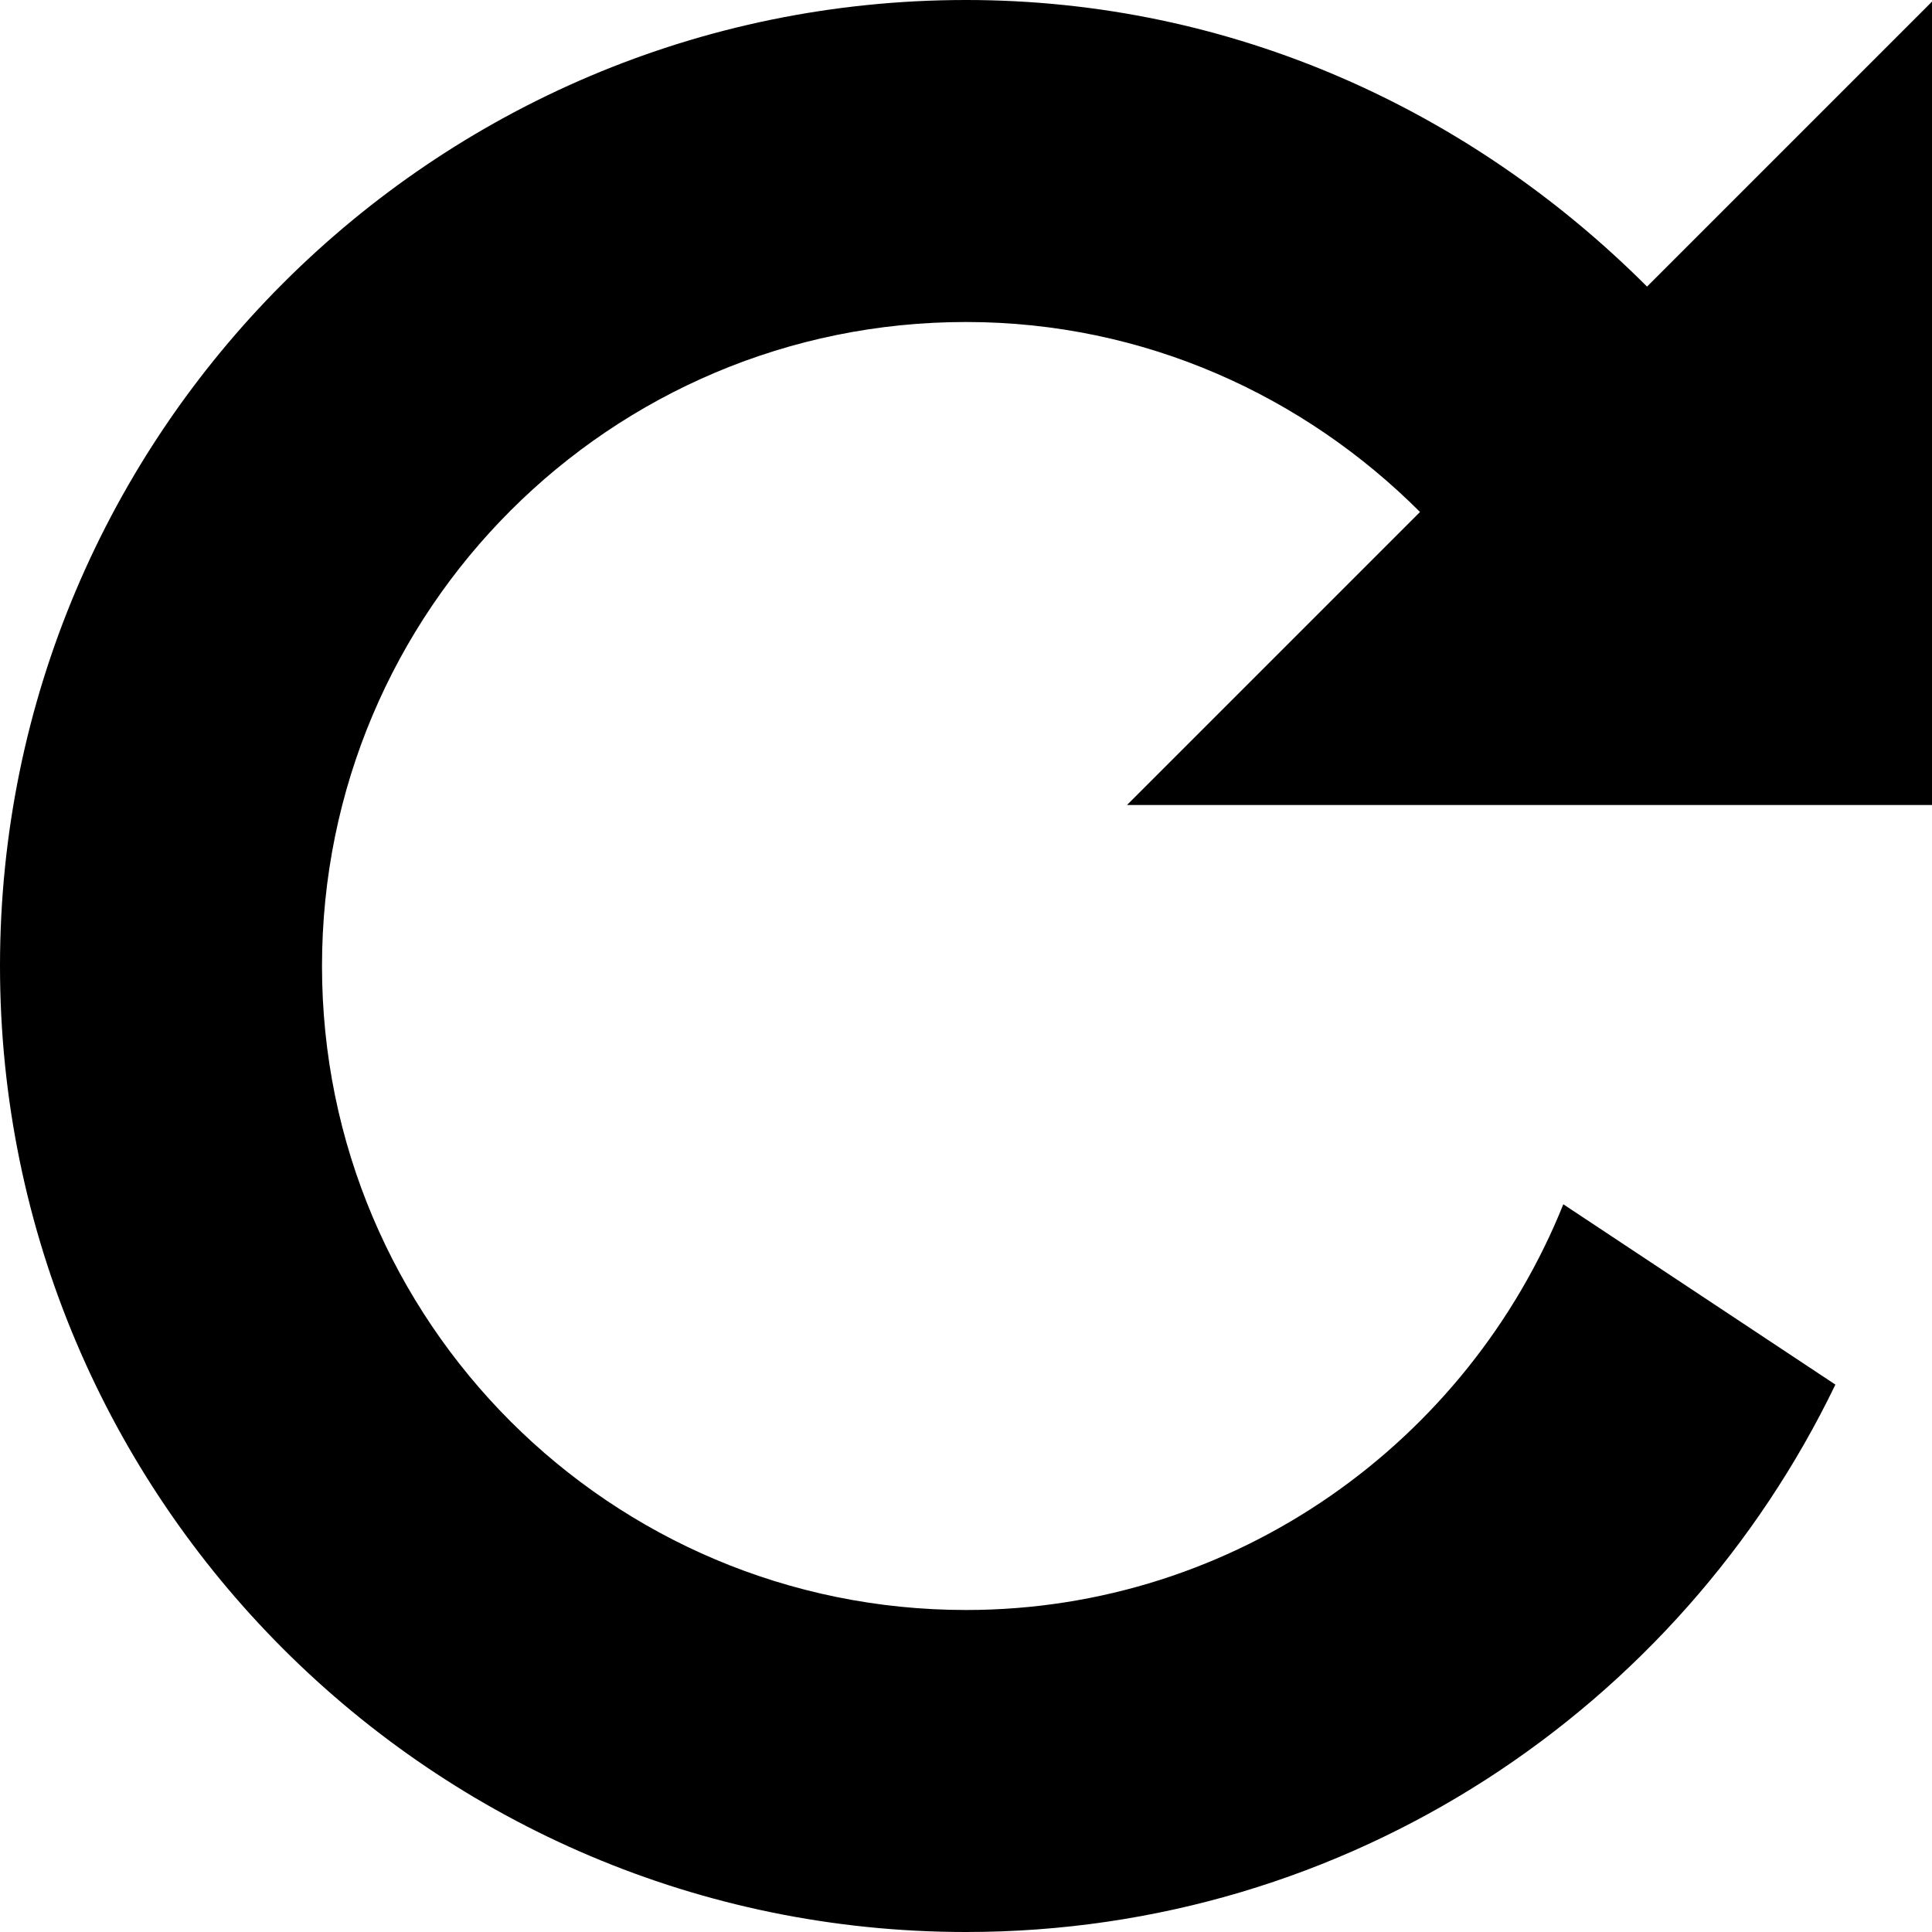
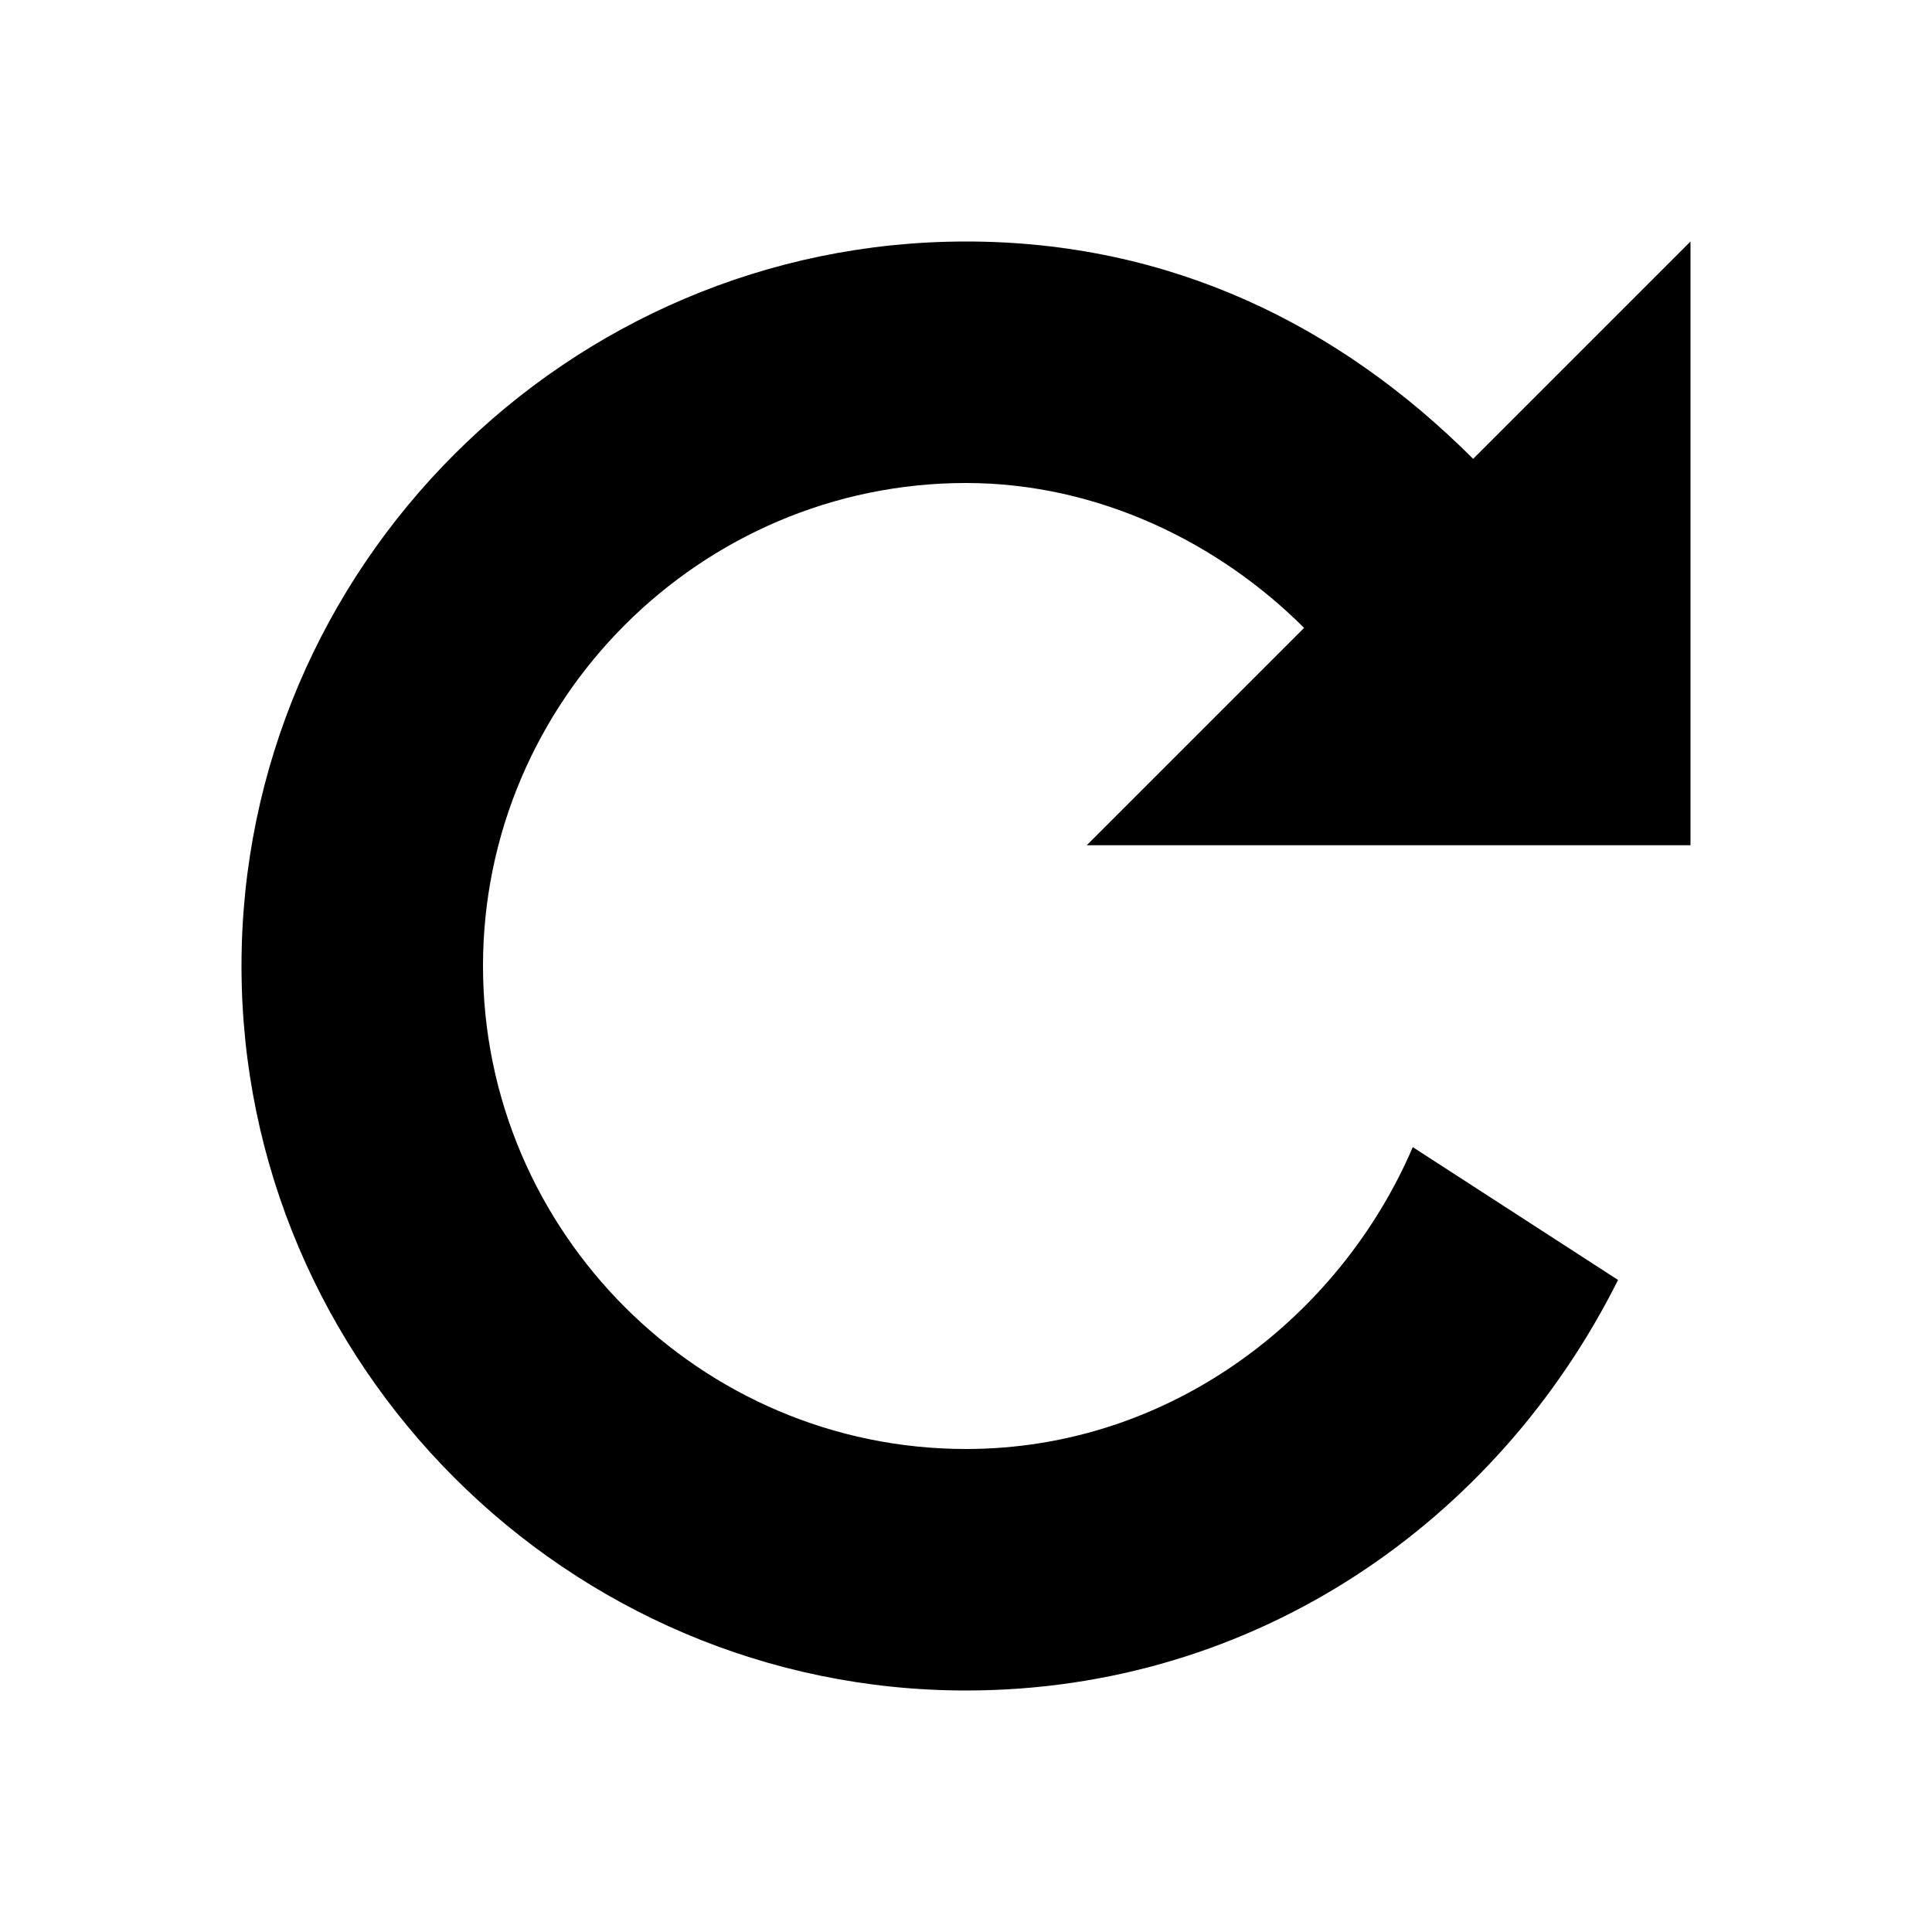
- <svg xmlns="http://www.w3.org/2000/svg" version="1.1" id="Layer_1" x="0px" y="0px" viewBox="0 0 12 12" style="enable-background:new 0 0 12 12;" xml:space="preserve">
-   <path d="M6,0c1.66,0,3.14,0.69,4.23,1.78L12,0.01v4.99h-0.09H9.86H7l1.82-1.82C8.1,2.46,7.11,2,6,2C3.79,2,2,3.79,2,6  c0,2.21,1.79,4,4,4c1.68,0,3.12-1.05,3.71-2.52L11.4,8.6C10.43,10.61,8.38,12,6,12c-3.31,0-6-2.69-6-6C0,2.69,2.69,0,6,0z" />
+ <svg xmlns="http://www.w3.org/2000/svg" version="1.1" id="Layer_1" x="0px" y="0px" viewBox="0 0 16 16" style="enable-background:new 0 0 16 16;" xml:space="preserve">
+   <path d="M2,8c0,3.3,2.7,6,6,6c2.4,0,4.4-1.4,5.4-3.4l-1.7-1.1C11.1,10.9,9.7,12,8,12c-2.2,0-4-1.8-4-4s1.8-4,4-4  c1.1,0,2.1,0.5,2.8,1.2L9,7h2.9h2H14V2l-1.8,1.8C11.1,2.7,9.7,2,8,2C4.7,2,2,4.7,2,8z" />
</svg>
